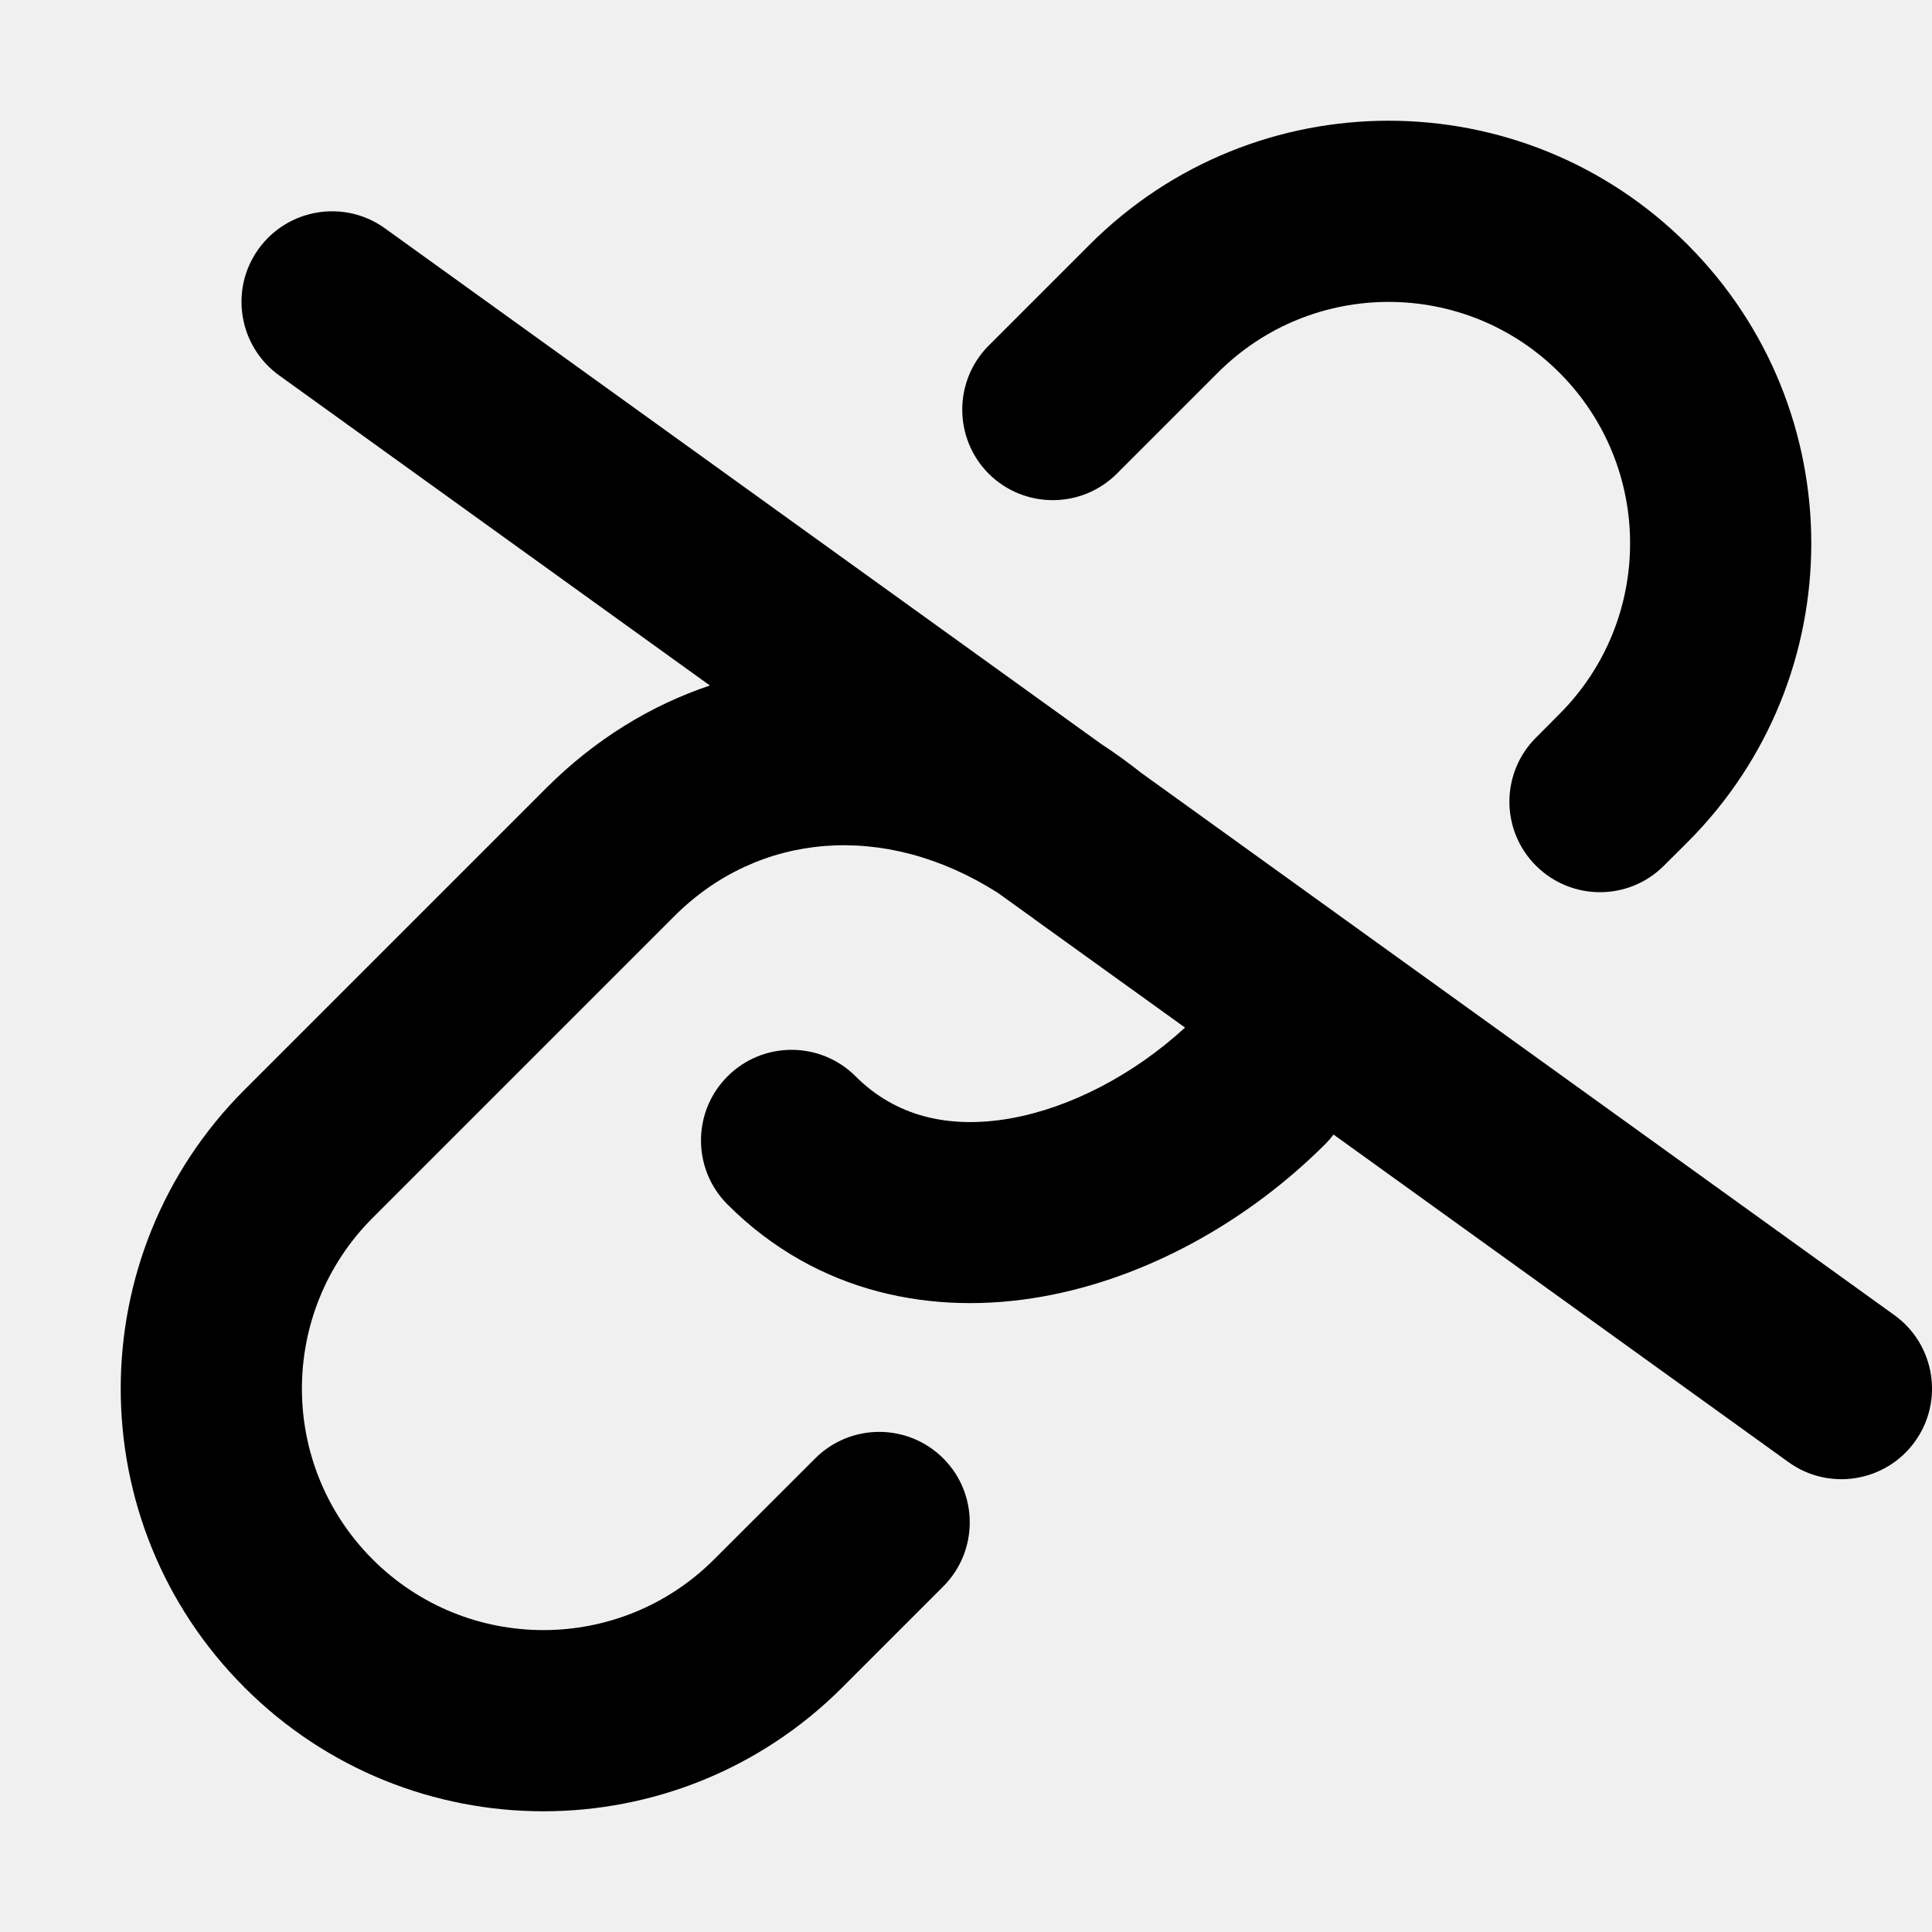
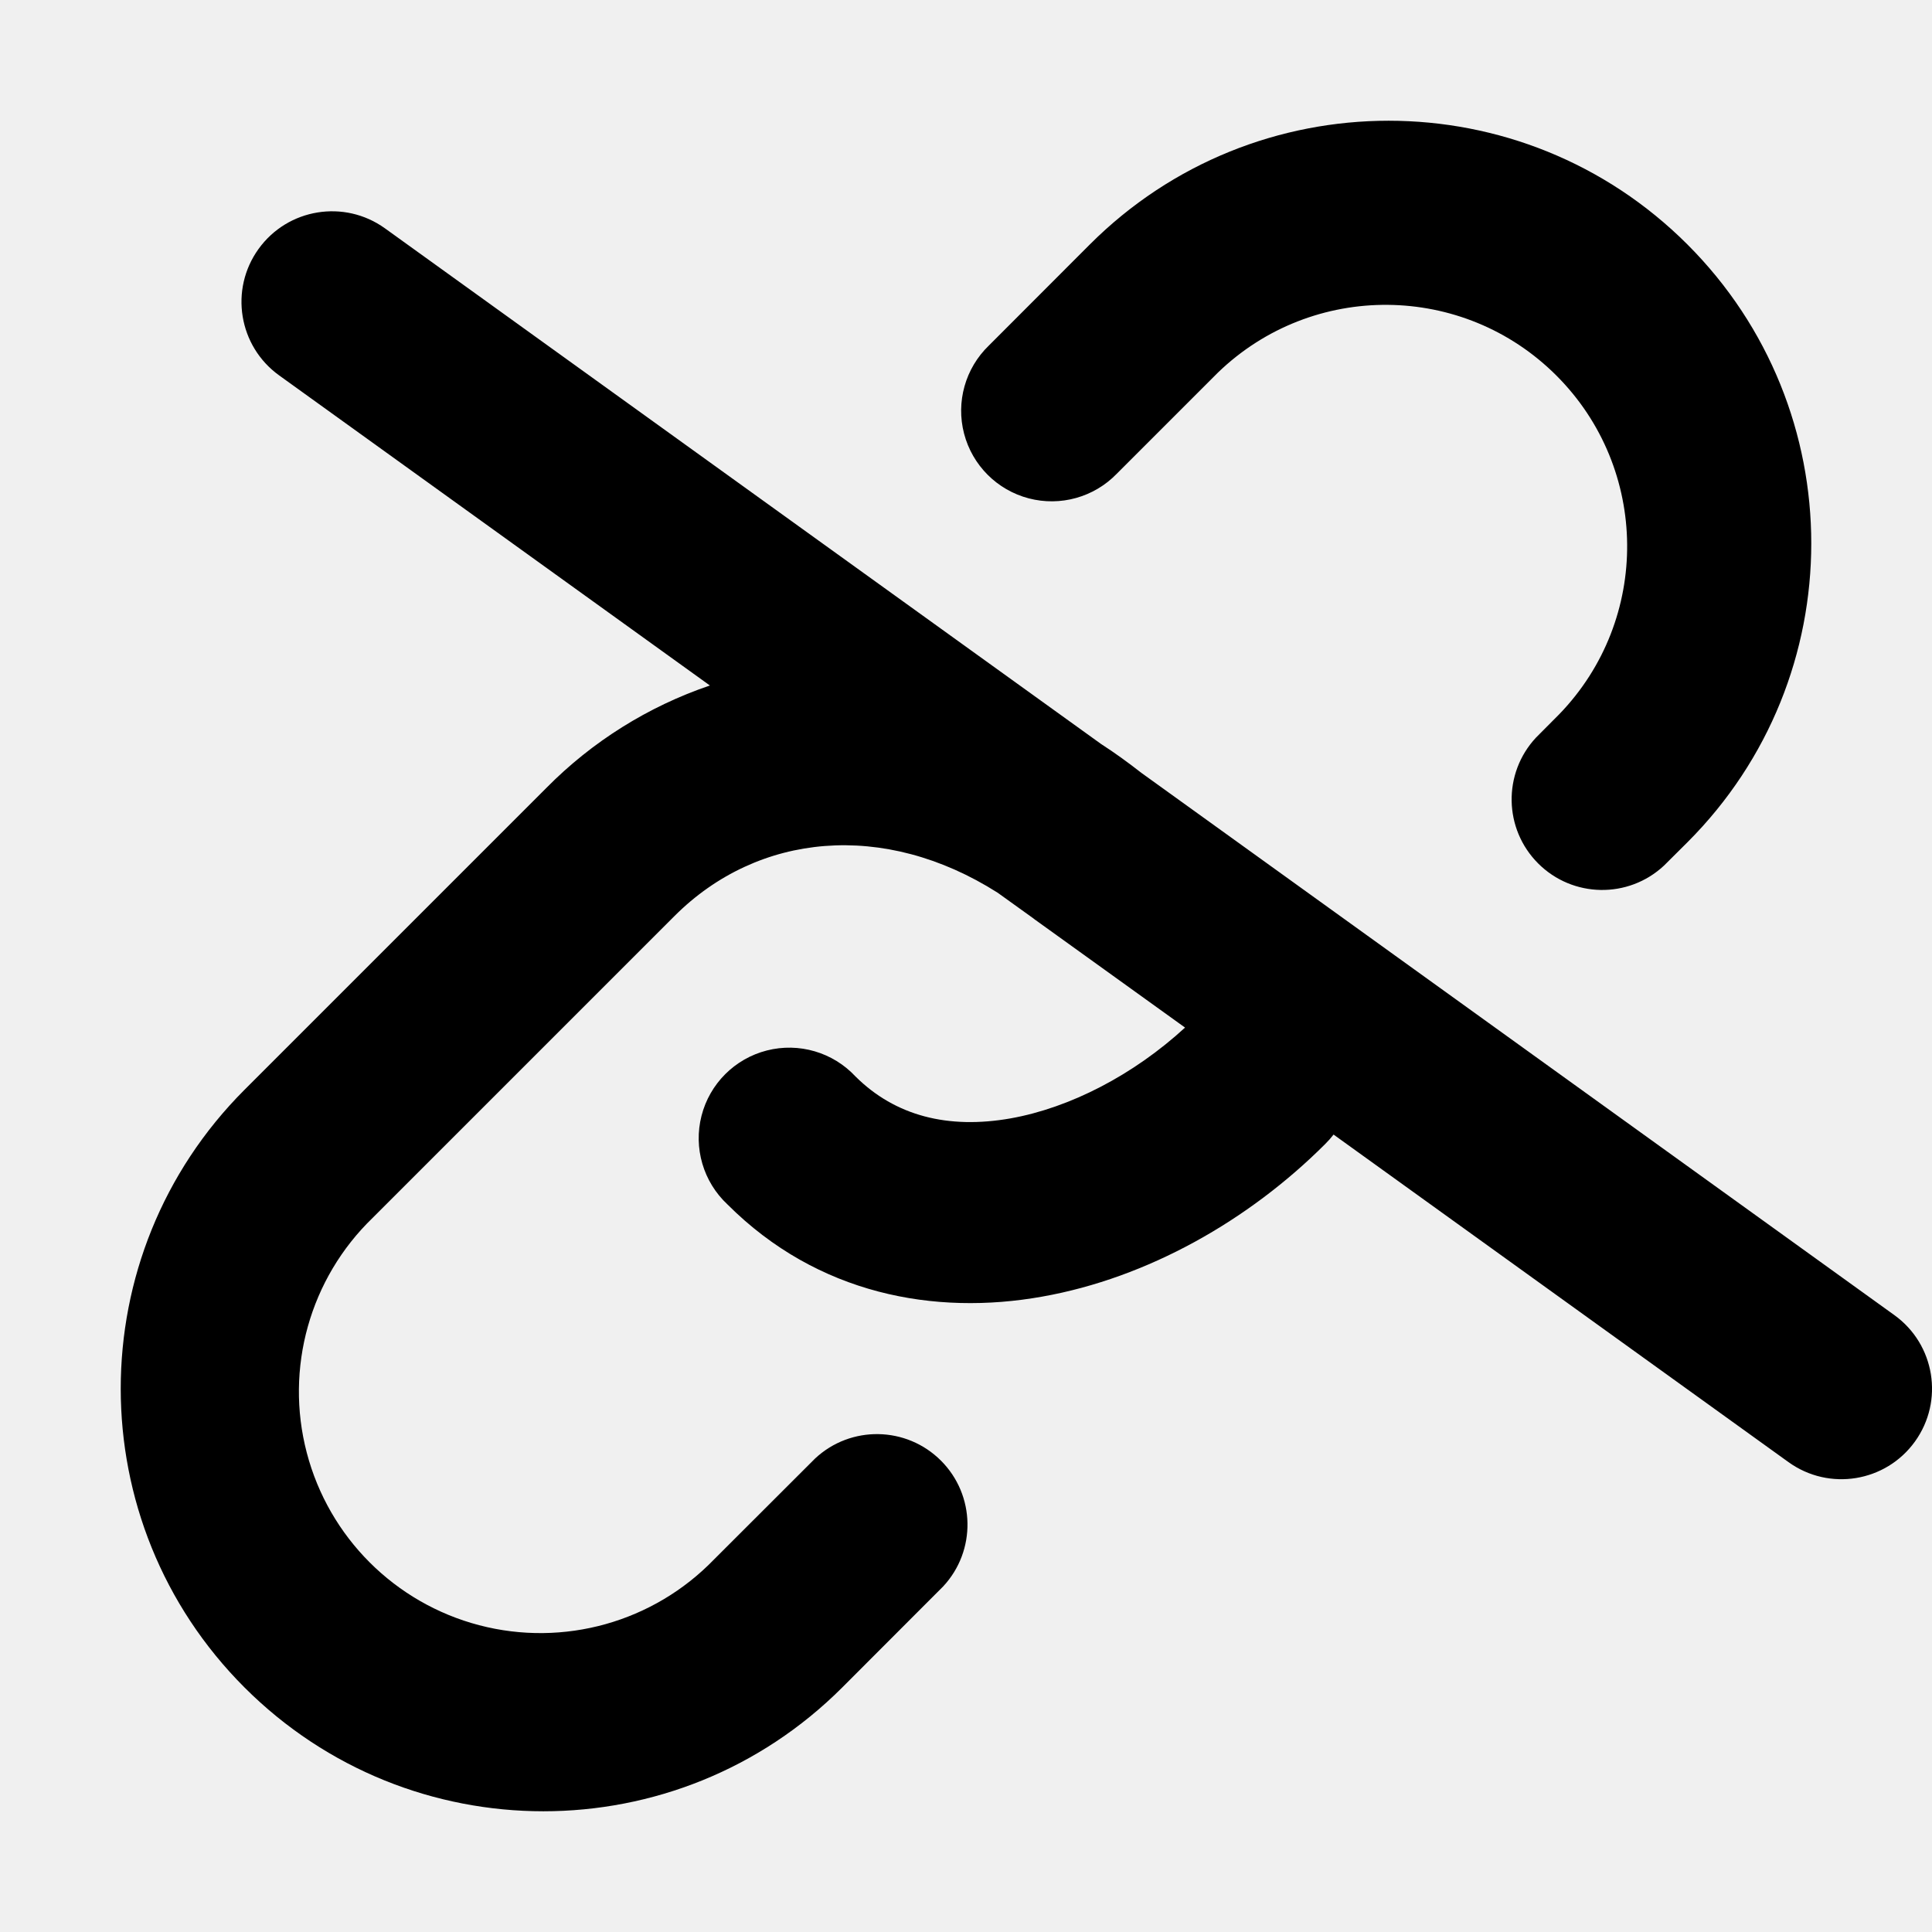
- <svg xmlns="http://www.w3.org/2000/svg" width="16" height="16" viewBox="0 0 16 16" fill="none">
-   <g clip-path="url(#clip0_8537_104217)">
-     <path d="M12.914 5.914C13.695 5.133 13.695 3.867 12.914 3.086C12.133 2.305 10.867 2.305 10.086 3.086L9.249 3.923C8.956 4.215 8.481 4.215 8.188 3.923C7.896 3.63 7.896 3.155 8.188 2.862L9.025 2.025C10.392 0.658 12.608 0.658 13.975 2.025C15.342 3.392 15.342 5.608 13.975 6.975L13.78 7.169C13.488 7.462 13.013 7.462 12.72 7.169C12.427 6.877 12.427 6.402 12.72 6.109L12.914 5.914Z" fill="black" />
-     <path d="M11.044 9.396C11.023 9.423 11 9.45 10.975 9.475C10.345 10.105 9.506 10.583 8.631 10.738C7.74 10.897 6.771 10.721 6.025 9.975C5.732 9.682 5.732 9.207 6.025 8.914C6.318 8.621 6.793 8.621 7.086 8.914C7.414 9.242 7.852 9.353 8.369 9.262C8.862 9.174 9.387 8.902 9.814 8.51L8.567 7.613C8.564 7.61 8.561 7.608 8.557 7.605L8.262 7.393C7.322 6.796 6.278 6.894 5.586 7.586L3.086 10.086C2.305 10.867 2.305 12.133 3.086 12.914C3.867 13.695 5.133 13.695 5.914 12.914L6.751 12.078C7.044 11.785 7.519 11.785 7.812 12.078C8.104 12.37 8.104 12.845 7.812 13.138L6.975 13.975C5.608 15.342 3.392 15.342 2.025 13.975C0.658 12.608 0.658 10.392 2.025 9.025L4.525 6.525C4.93 6.121 5.391 5.841 5.879 5.677L2.312 3.109C1.976 2.867 1.899 2.398 2.141 2.062C2.383 1.726 2.852 1.649 3.188 1.891L9.119 6.161C9.233 6.235 9.344 6.316 9.453 6.402L15.688 10.891C16.024 11.133 16.101 11.602 15.859 11.938C15.617 12.274 15.148 12.351 14.812 12.109L11.044 9.396Z" fill="black" />
-   </g>
-   <defs>
-     <clipPath id="clip0_8537_104217">
-       <rect width="16" height="16" fill="white" />
-     </clipPath>
-   </defs>
+ <svg xmlns="http://www.w3.org/2000/svg" width="16" height="16" viewBox="0 0 16 16">
+   <path d="M12.914 5.914a2 2 0 00-2.828-2.828l-.837.837a.75.75 0 11-1.06-1.061l.836-.837a3.5 3.5 0 114.95 4.95l-.195.194a.75.75 0 01-1.06-1.06l.194-.195zm-1.87 3.482a.759.759 0 01-.07.079c-.63.63-1.468 1.108-2.343 1.263-.89.159-1.86-.017-2.606-.763a.75.75 0 111.06-1.06c.329.327.767.438 1.284.347.493-.088 1.018-.36 1.445-.752l-1.247-.897a.709.709 0 01-.01-.008l-.295-.212c-.94-.597-1.984-.499-2.676.193l-2.5 2.5a2 2 0 102.828 2.828l.837-.836a.75.75 0 011.06 1.06l-.836.837a3.5 3.5 0 01-4.95-4.95l2.5-2.5a3.472 3.472 0 011.354-.848L2.312 3.109a.75.75 0 01.876-1.218l5.93 4.27c.115.074.226.155.335.24l6.235 4.49a.75.75 0 01-.876 1.218l-3.768-2.713z" />
</svg>
